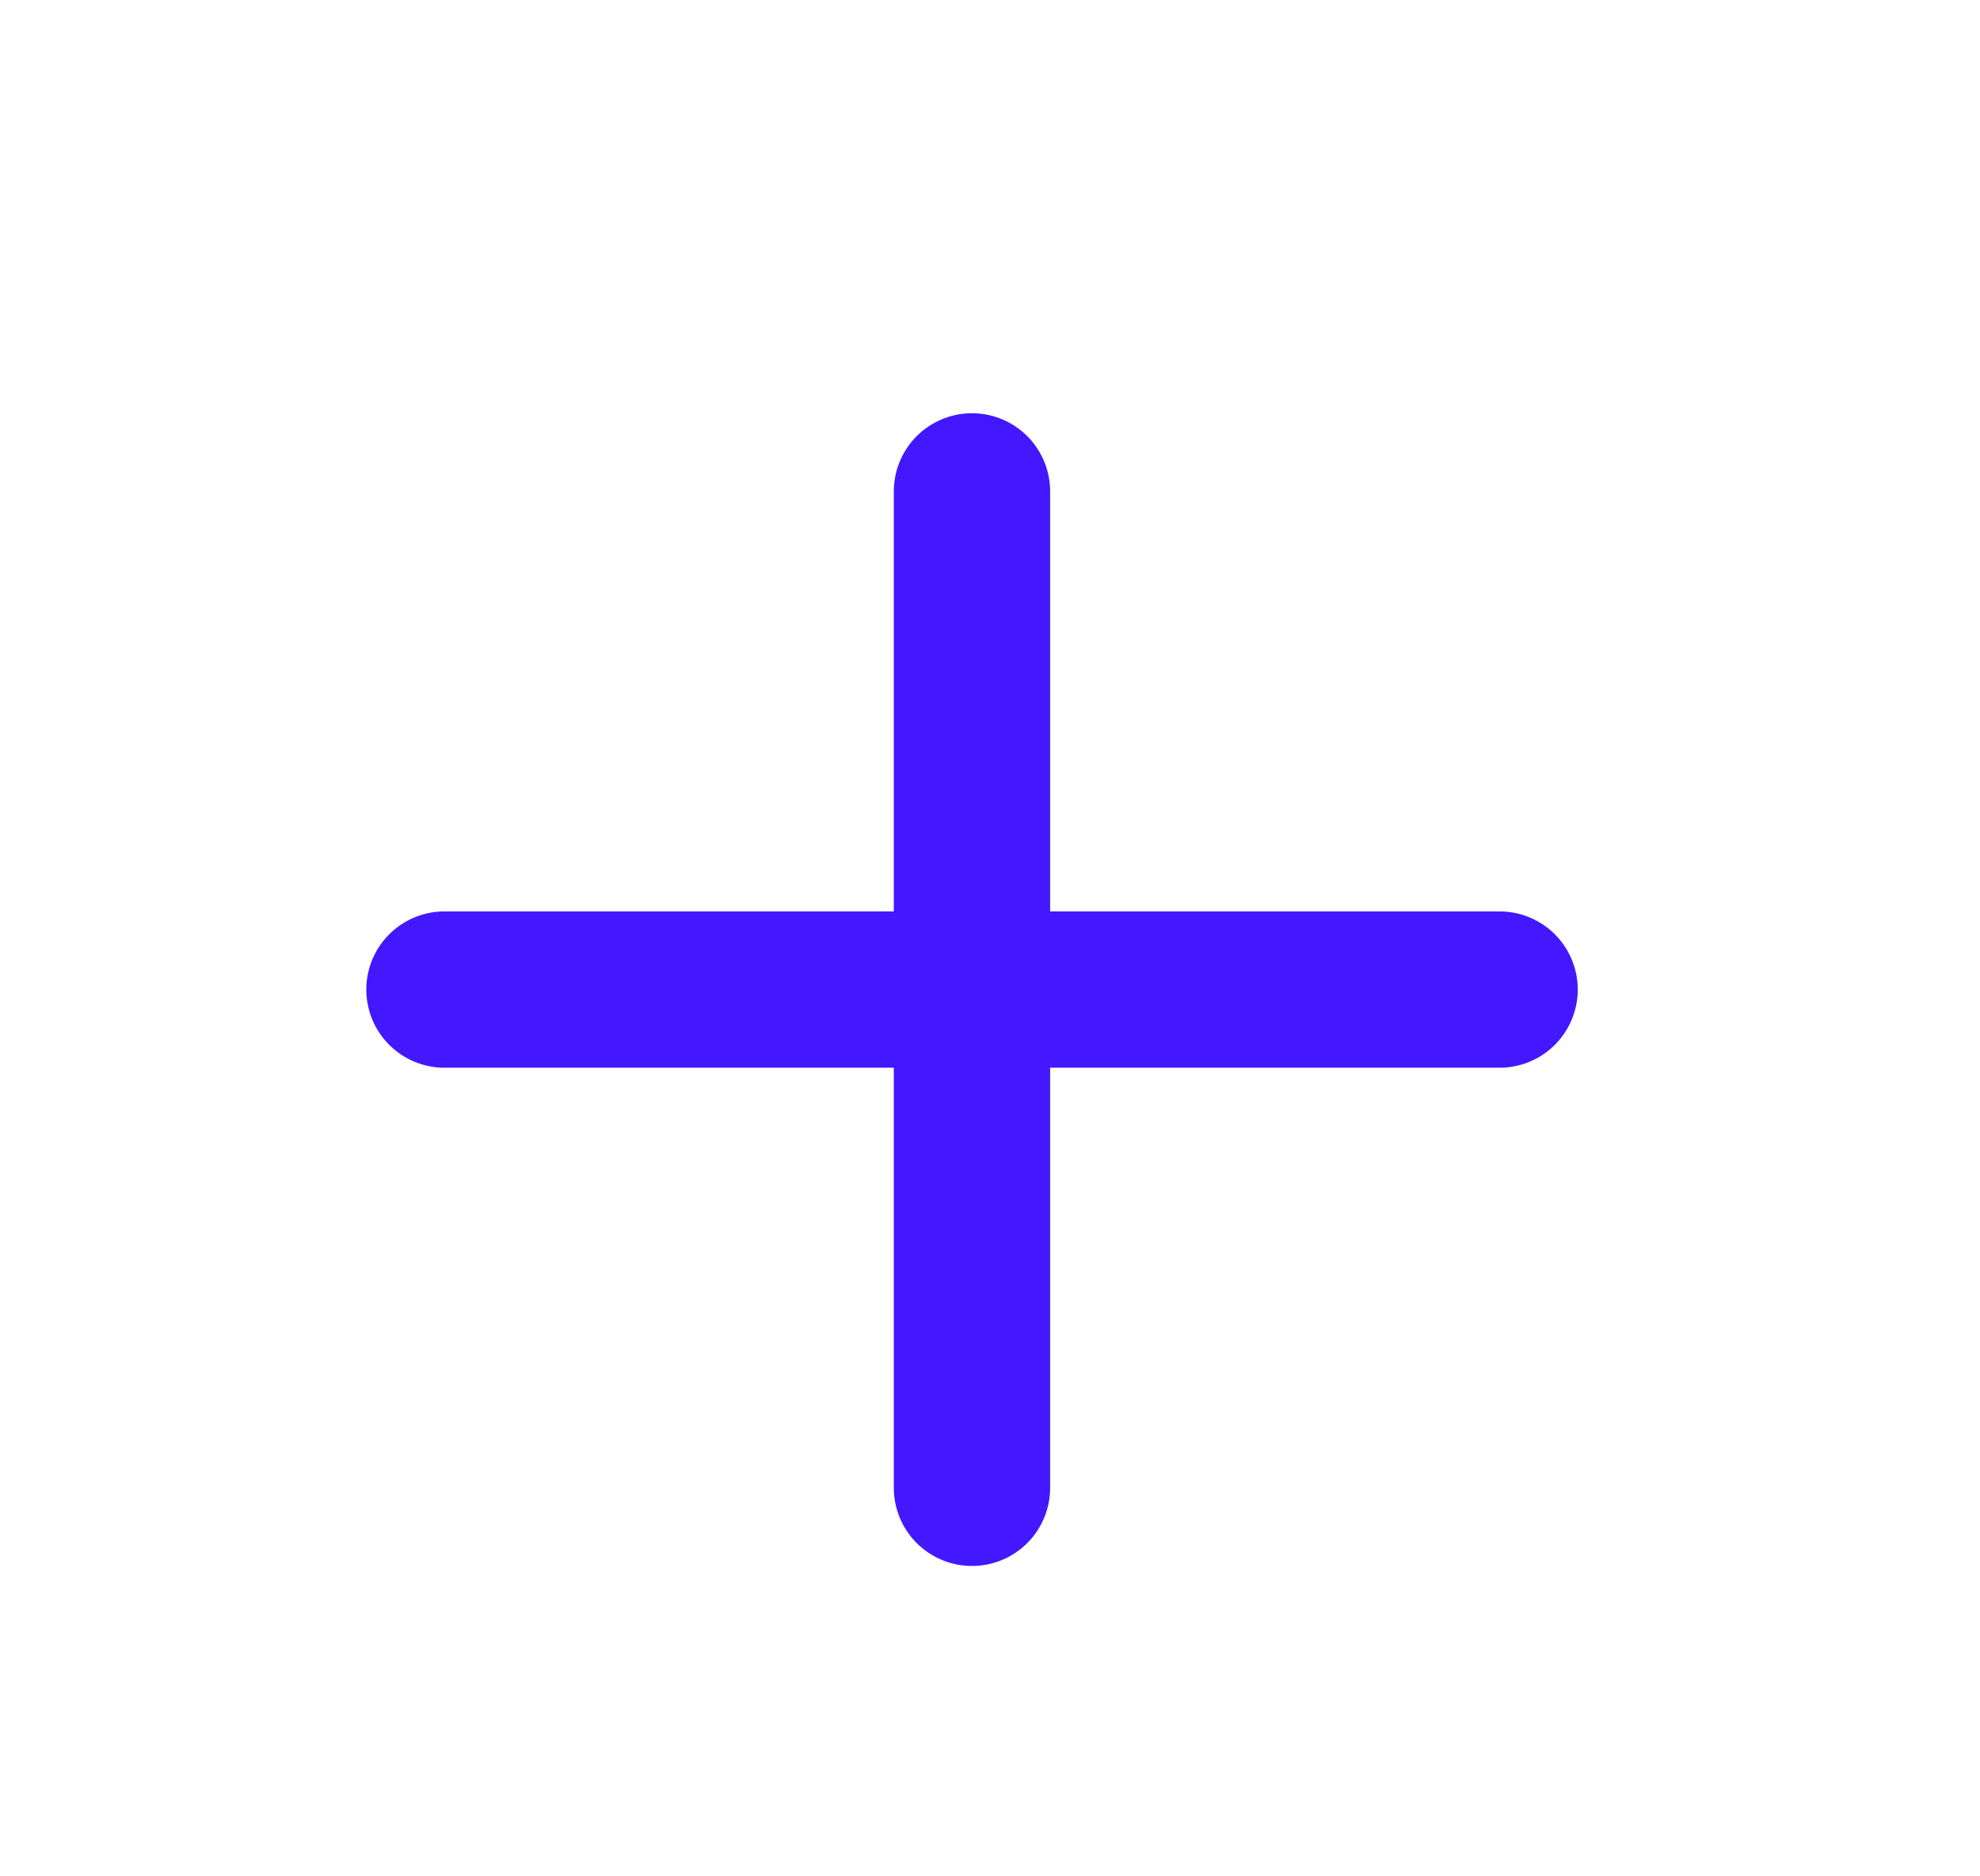
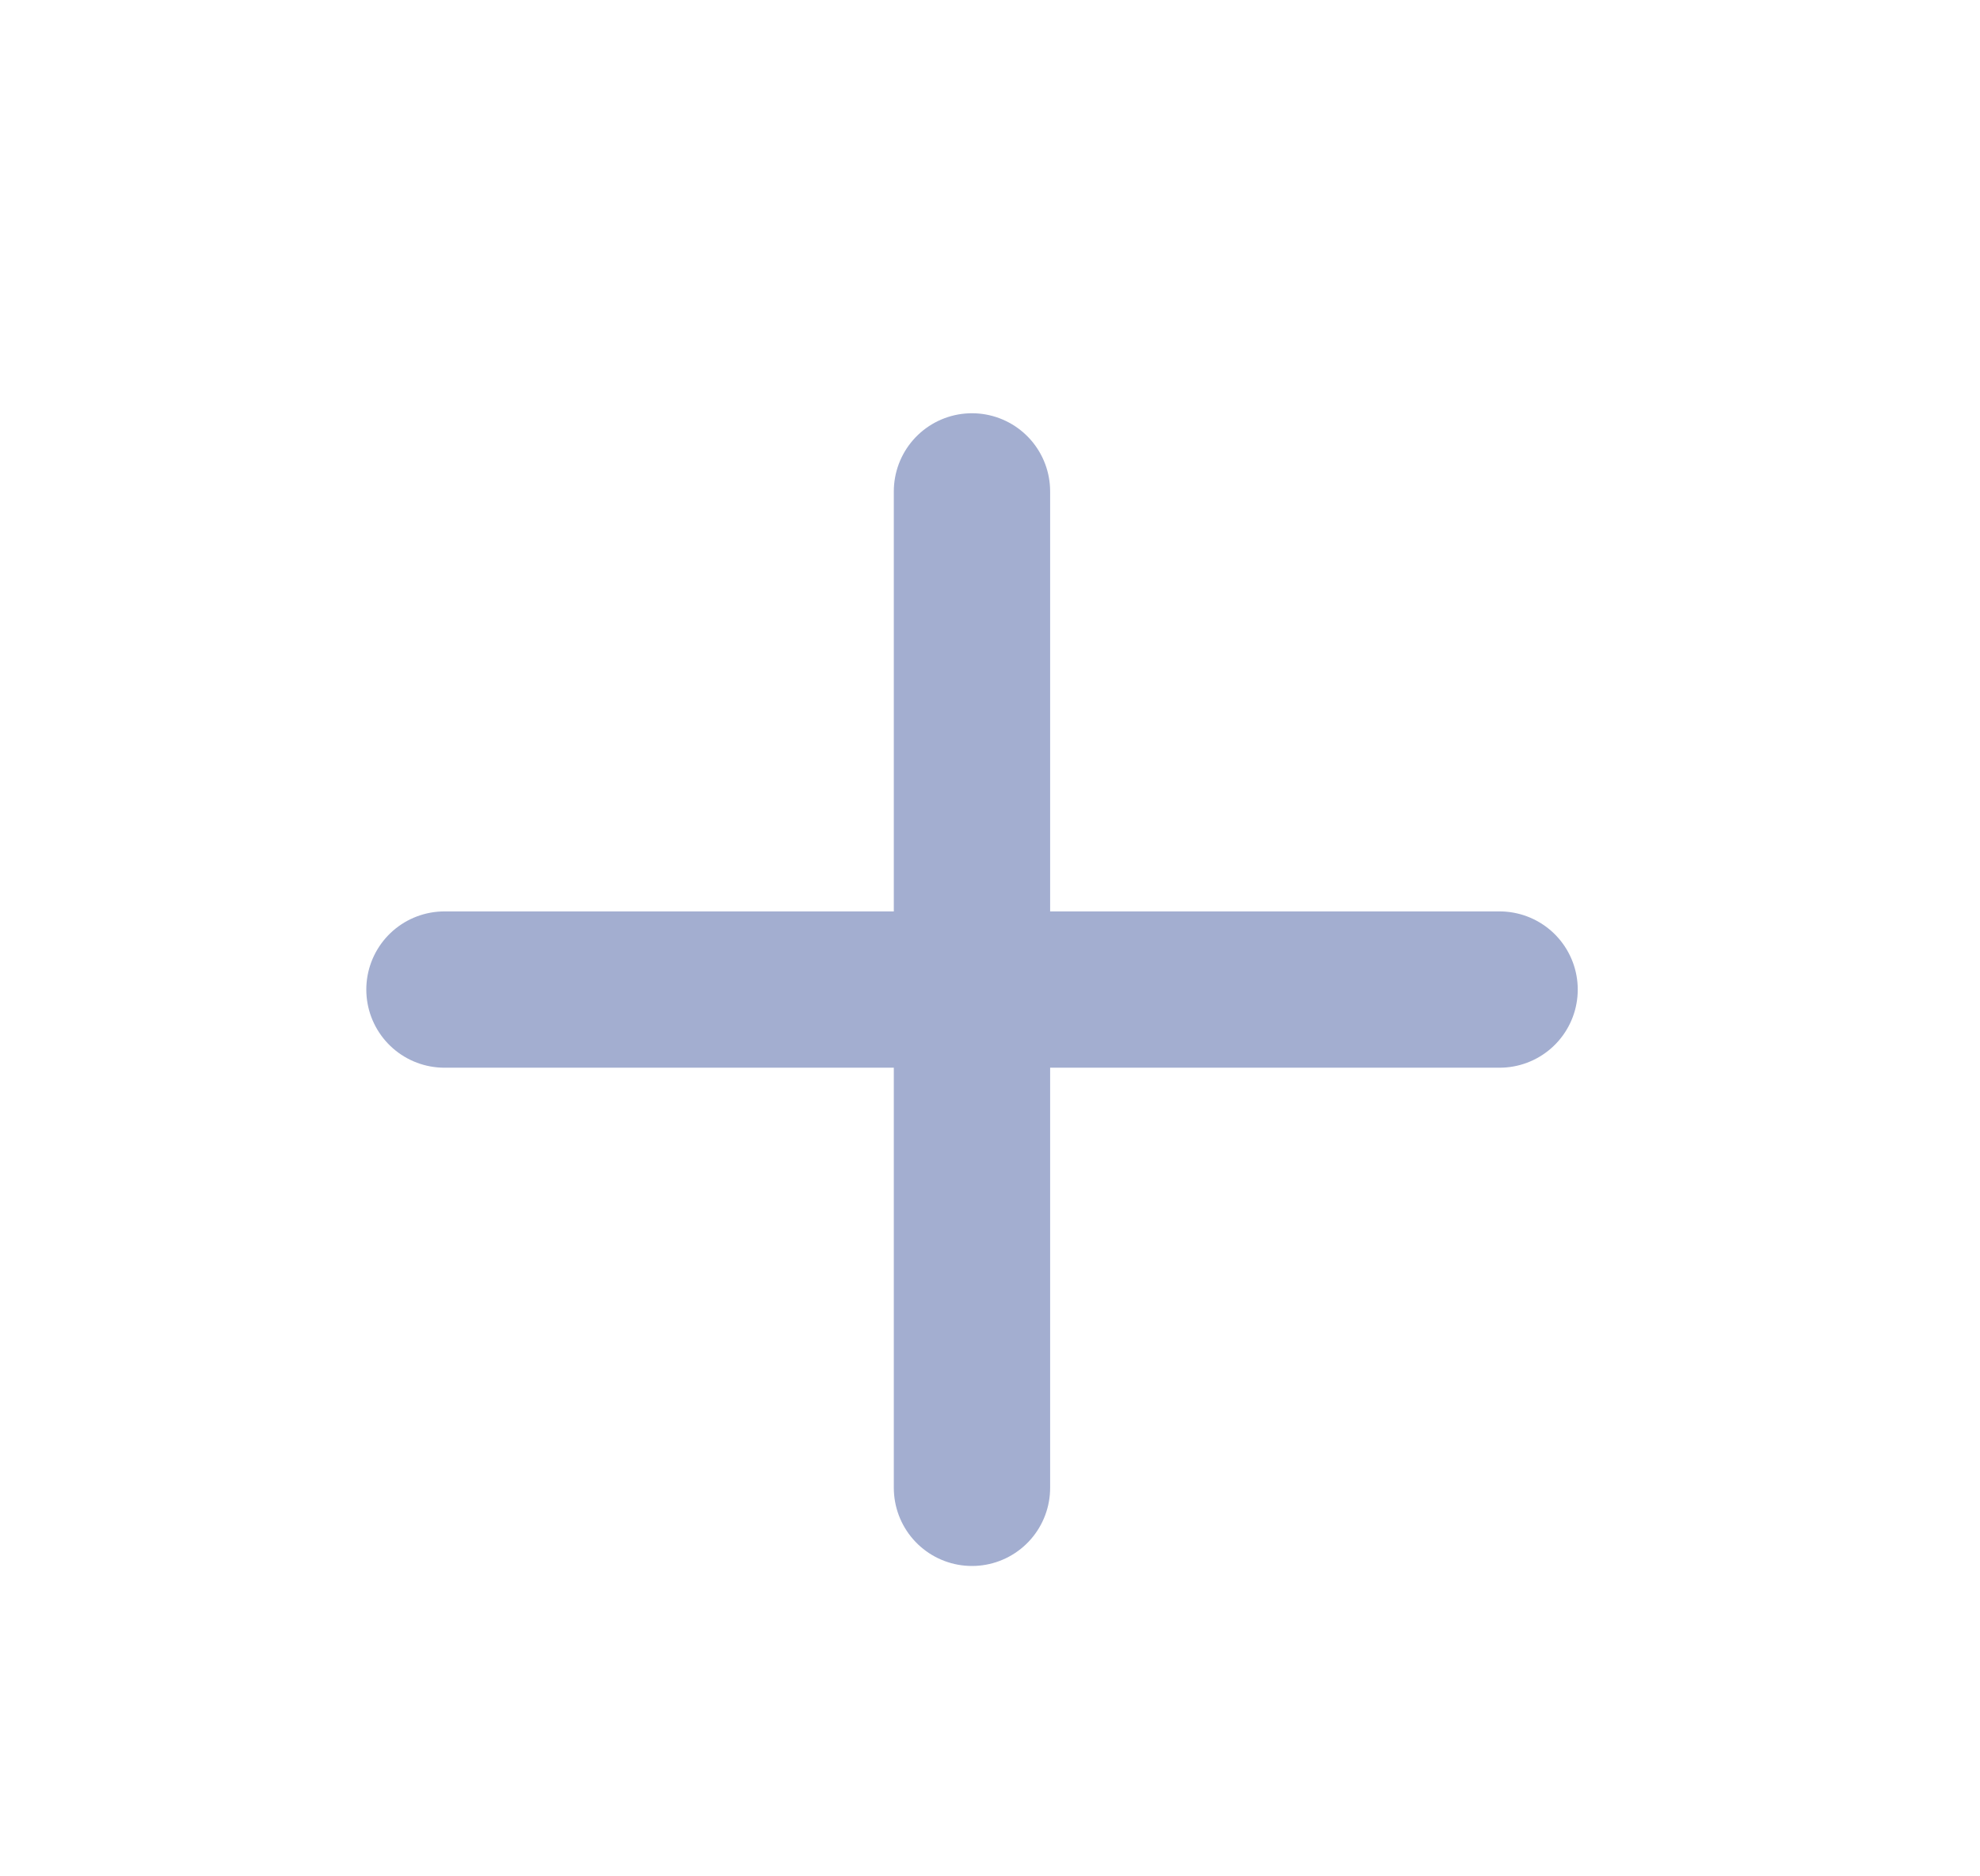
<svg xmlns="http://www.w3.org/2000/svg" width="19" height="18" viewBox="0 0 19 18" fill="none">
-   <path d="M9.327 4.716V14.279" stroke="#4318FF" stroke-width="1.5" stroke-linecap="round" stroke-linejoin="round" />
-   <path d="M14.39 9.497H4.265" stroke="#4318FF" stroke-width="1.5" stroke-linecap="round" stroke-linejoin="round" />
+   <path d="M9.327 4.716V14.279" stroke="#A3AED0" stroke-width="1.5" stroke-linecap="round" stroke-linejoin="round" />
+   <path d="M14.39 9.497H4.265" stroke="#A3AED0" stroke-width="1.5" stroke-linecap="round" stroke-linejoin="round" />
</svg>
